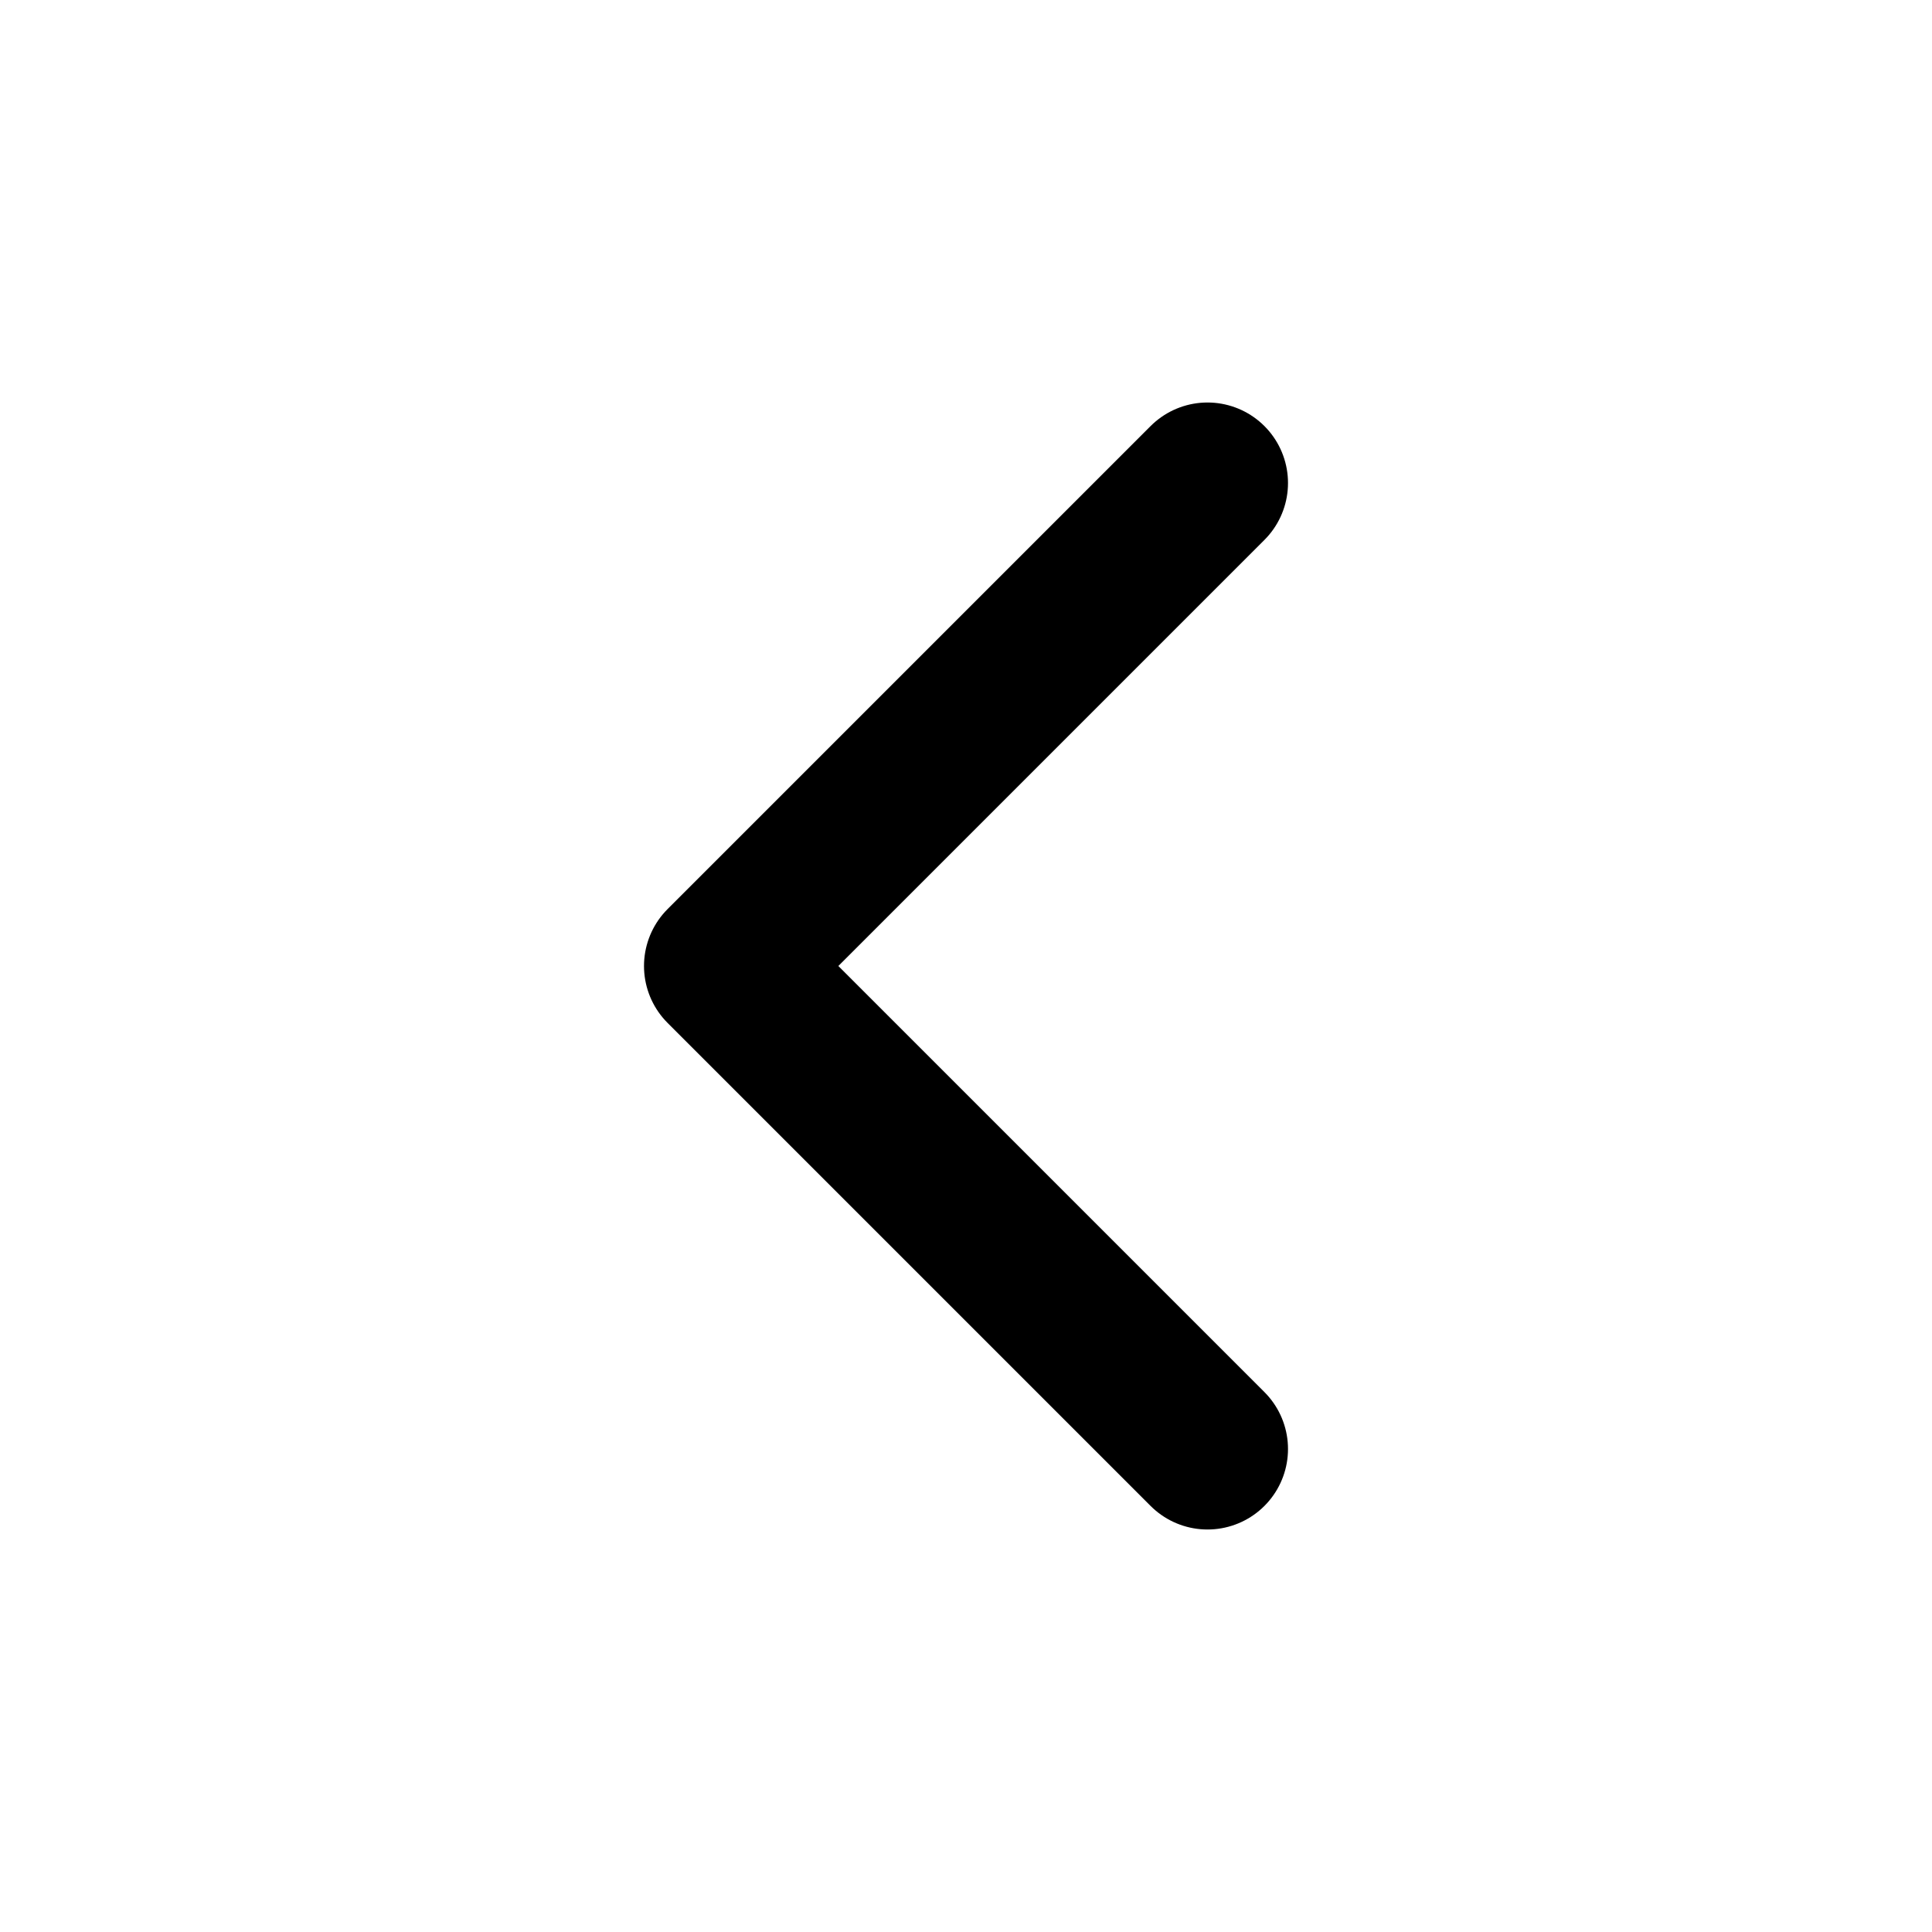
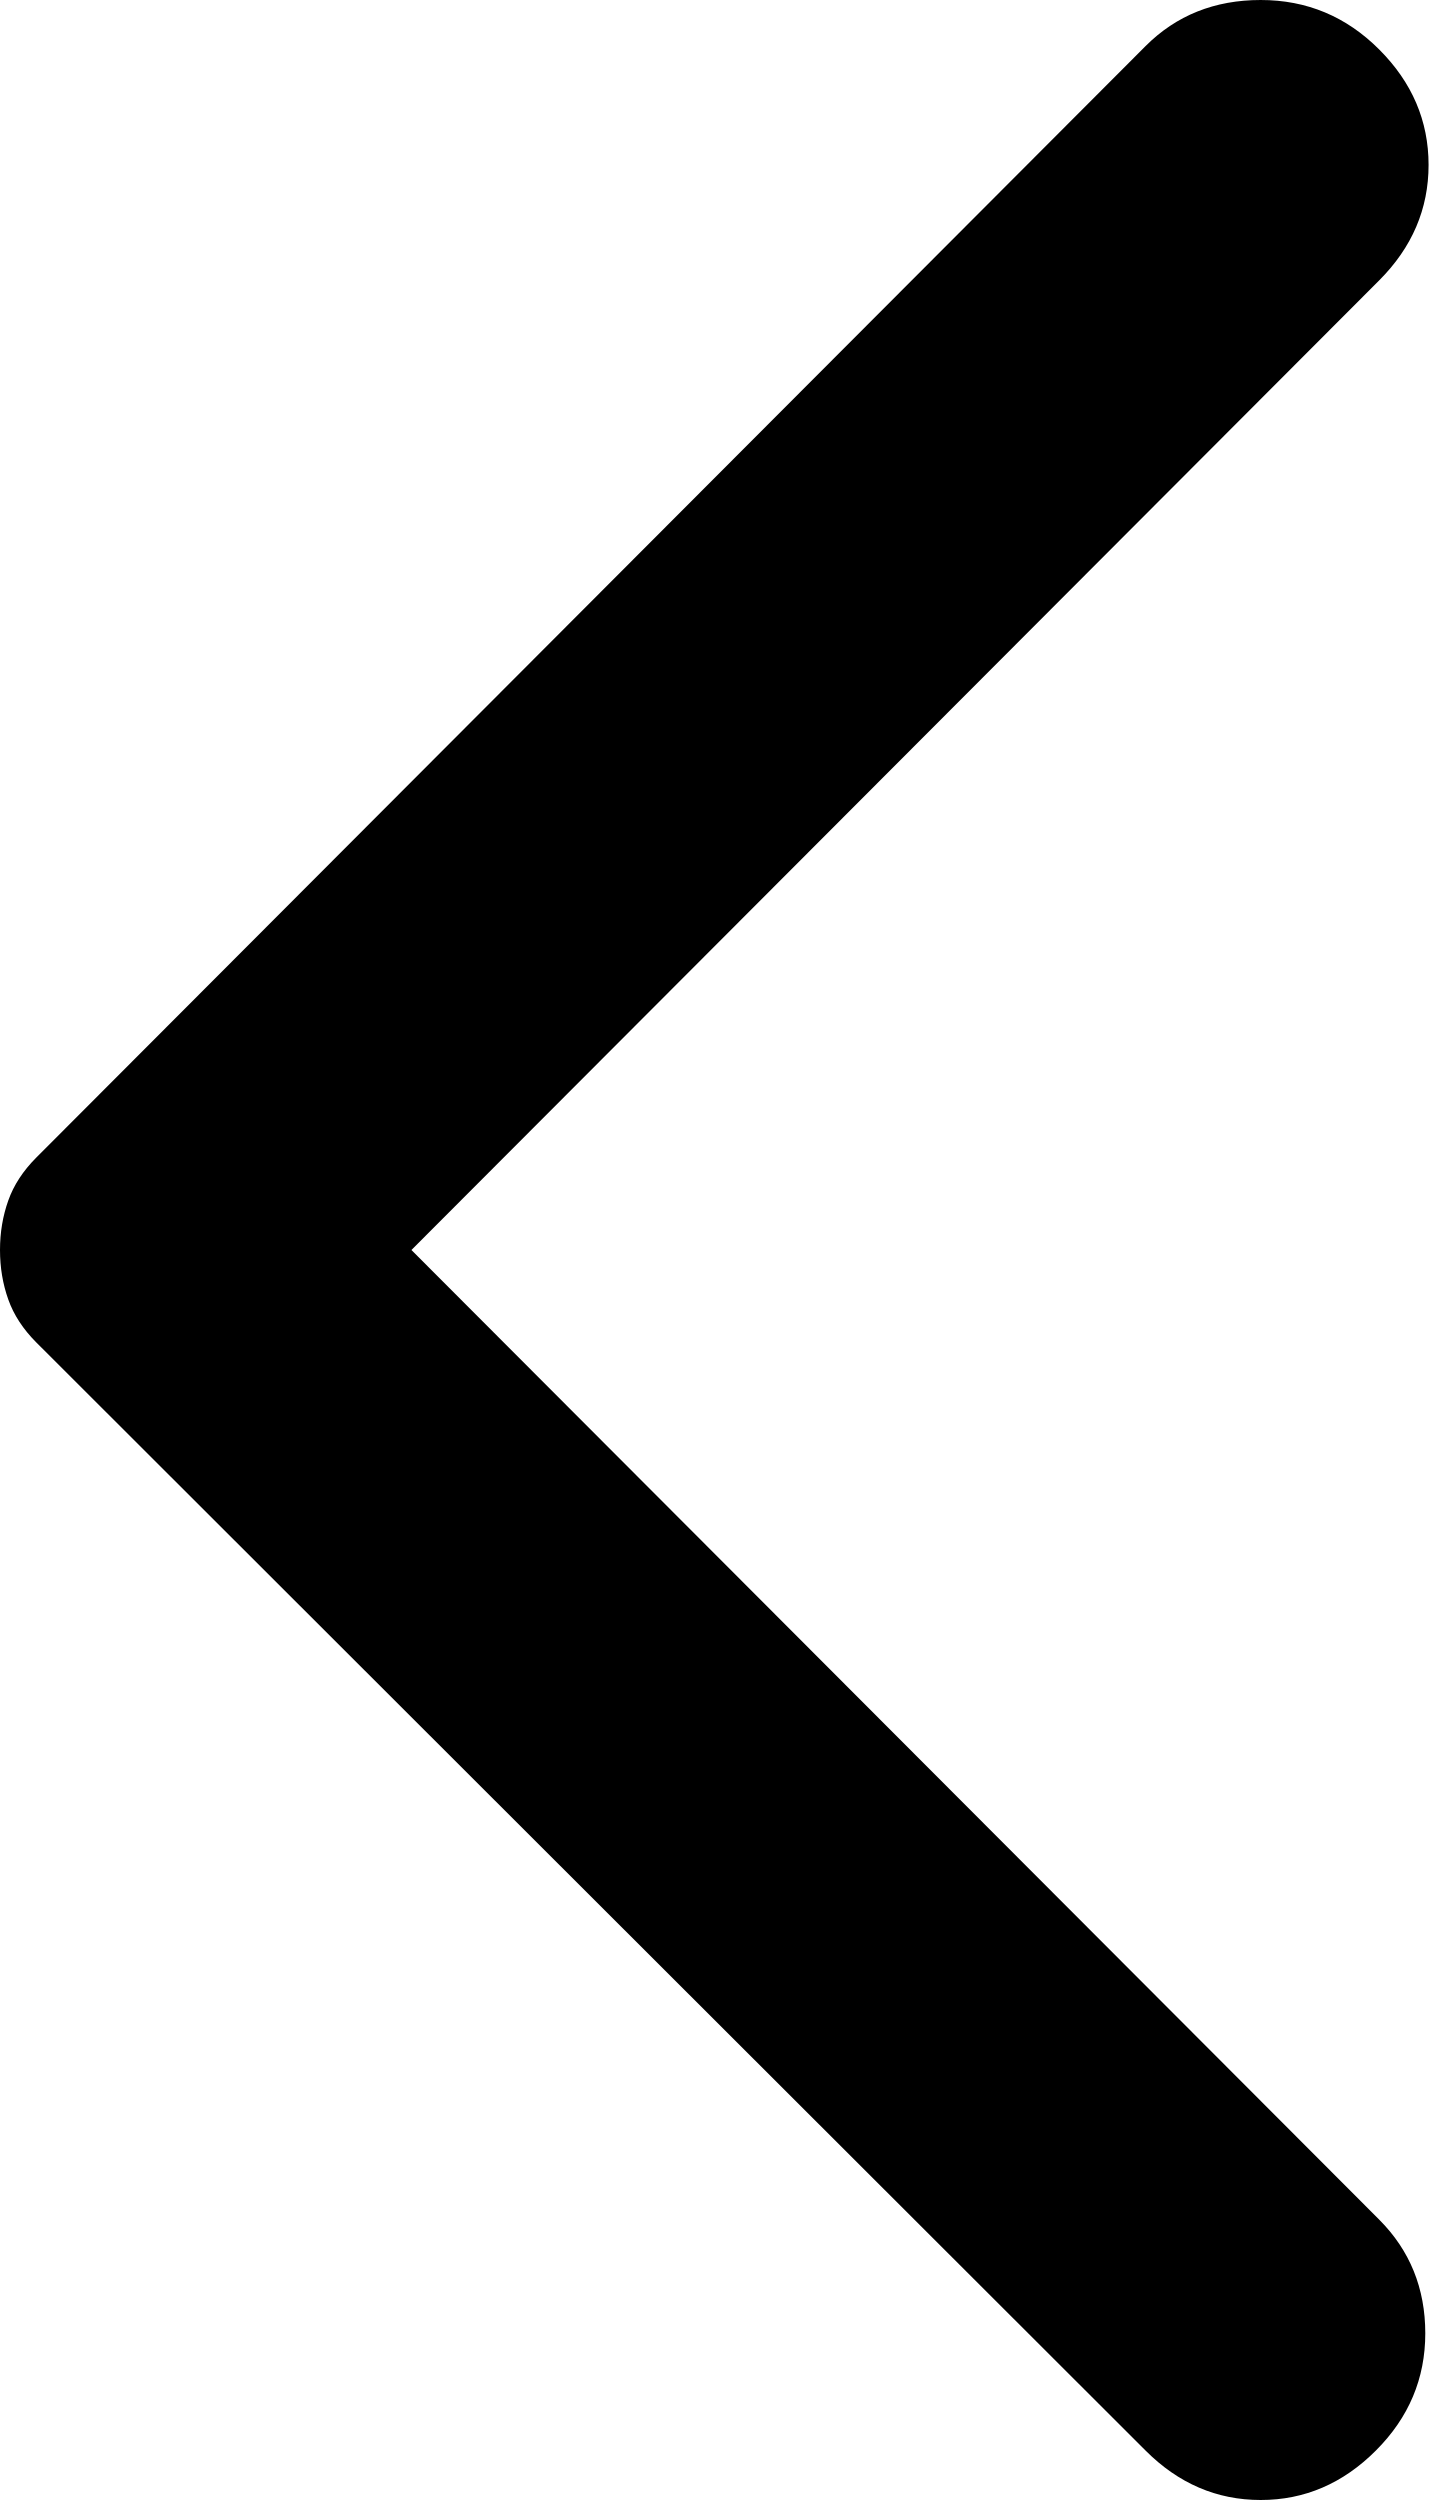
- <svg xmlns="http://www.w3.org/2000/svg" width="20" height="20" viewBox="0 0 24 24" fill="none" stroke="currentColor" stroke-width="2" stroke-linecap="round" stroke-linejoin="round">
-   <polyline points="15 18 9 12 15 6" />
+ <svg xmlns="http://www.w3.org/2000/svg" width="20" height="35" viewBox="0 0 20 35" fill="none">
+   <path d="M16.037 34.307L0.507 18.793C0.323 18.608 0.192 18.408 0.116 18.193C0.039 17.977 0 17.746 0 17.5C0 17.254 0.039 17.023 0.116 16.807C0.192 16.592 0.323 16.392 0.507 16.207L16.037 0.646C16.467 0.215 17.005 0 17.65 0C18.295 0 18.848 0.231 19.309 0.693C19.77 1.154 20 1.693 20 2.309C20 2.924 19.77 3.463 19.309 3.925L5.76 17.5L19.309 31.075C19.739 31.506 19.954 32.037 19.954 32.667C19.954 33.299 19.724 33.846 19.263 34.307C18.802 34.769 18.264 35 17.65 35C17.035 35 16.498 34.769 16.037 34.307Z" fill="black" />
</svg>
